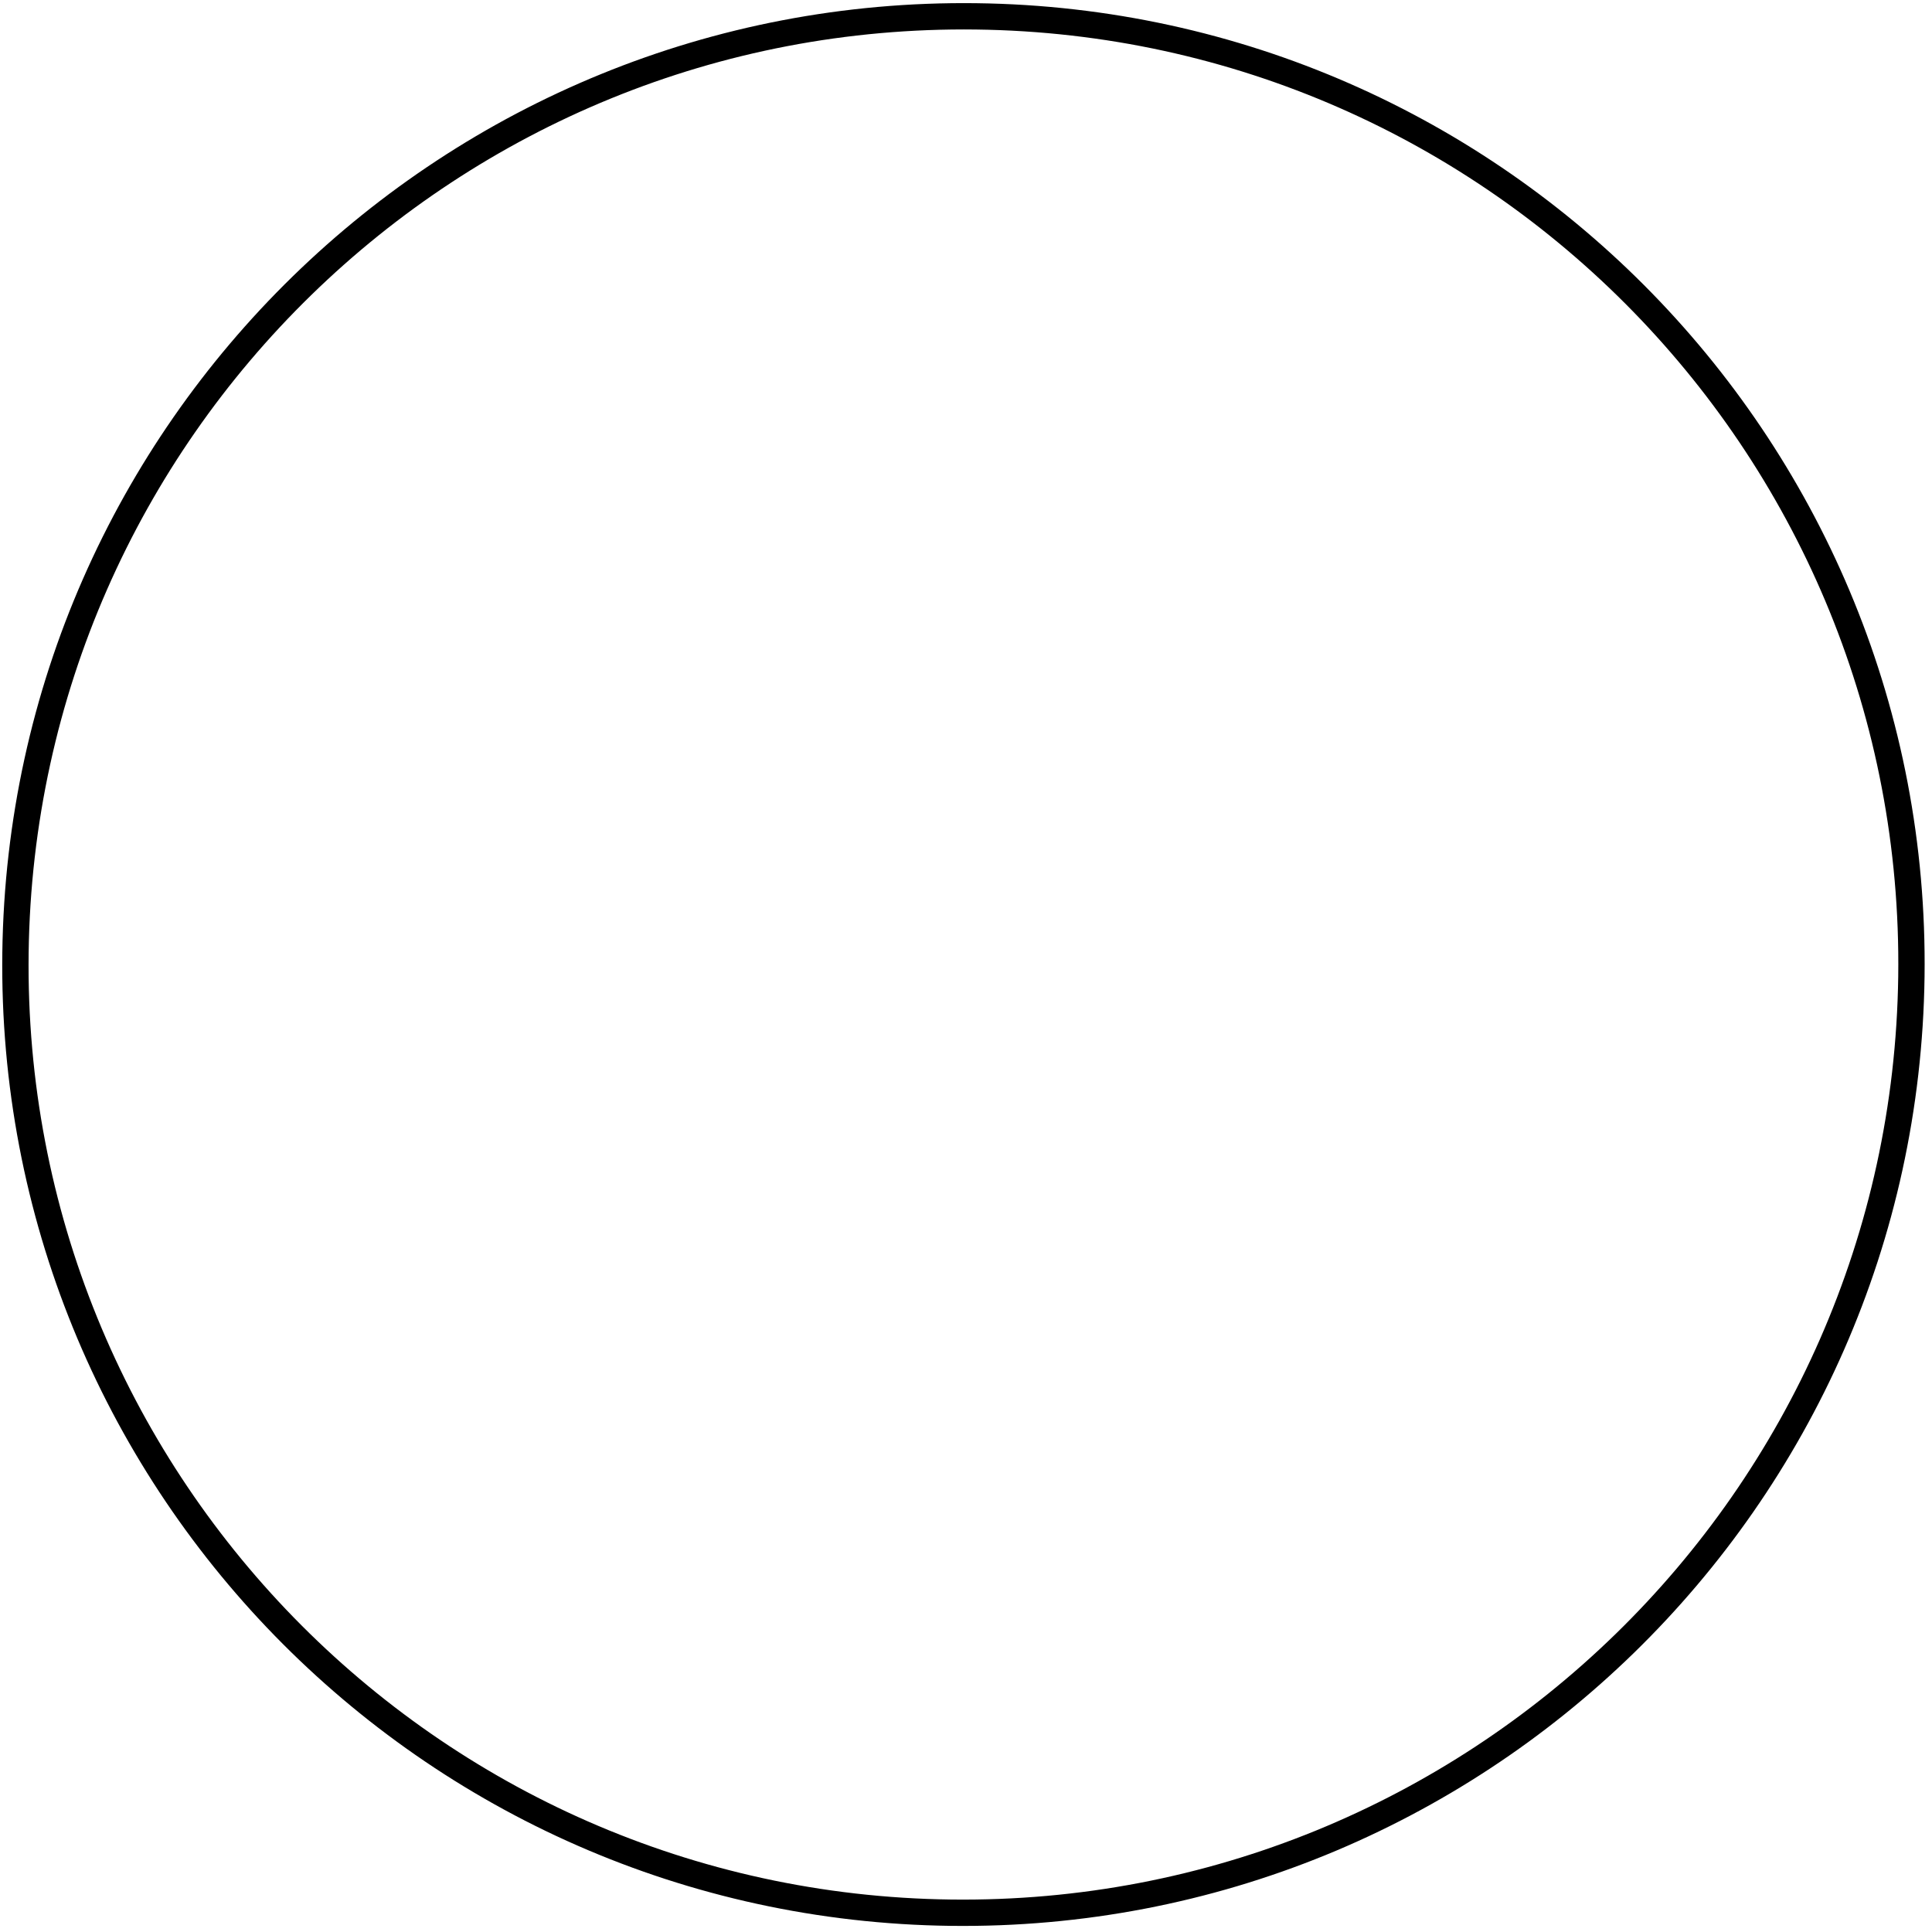
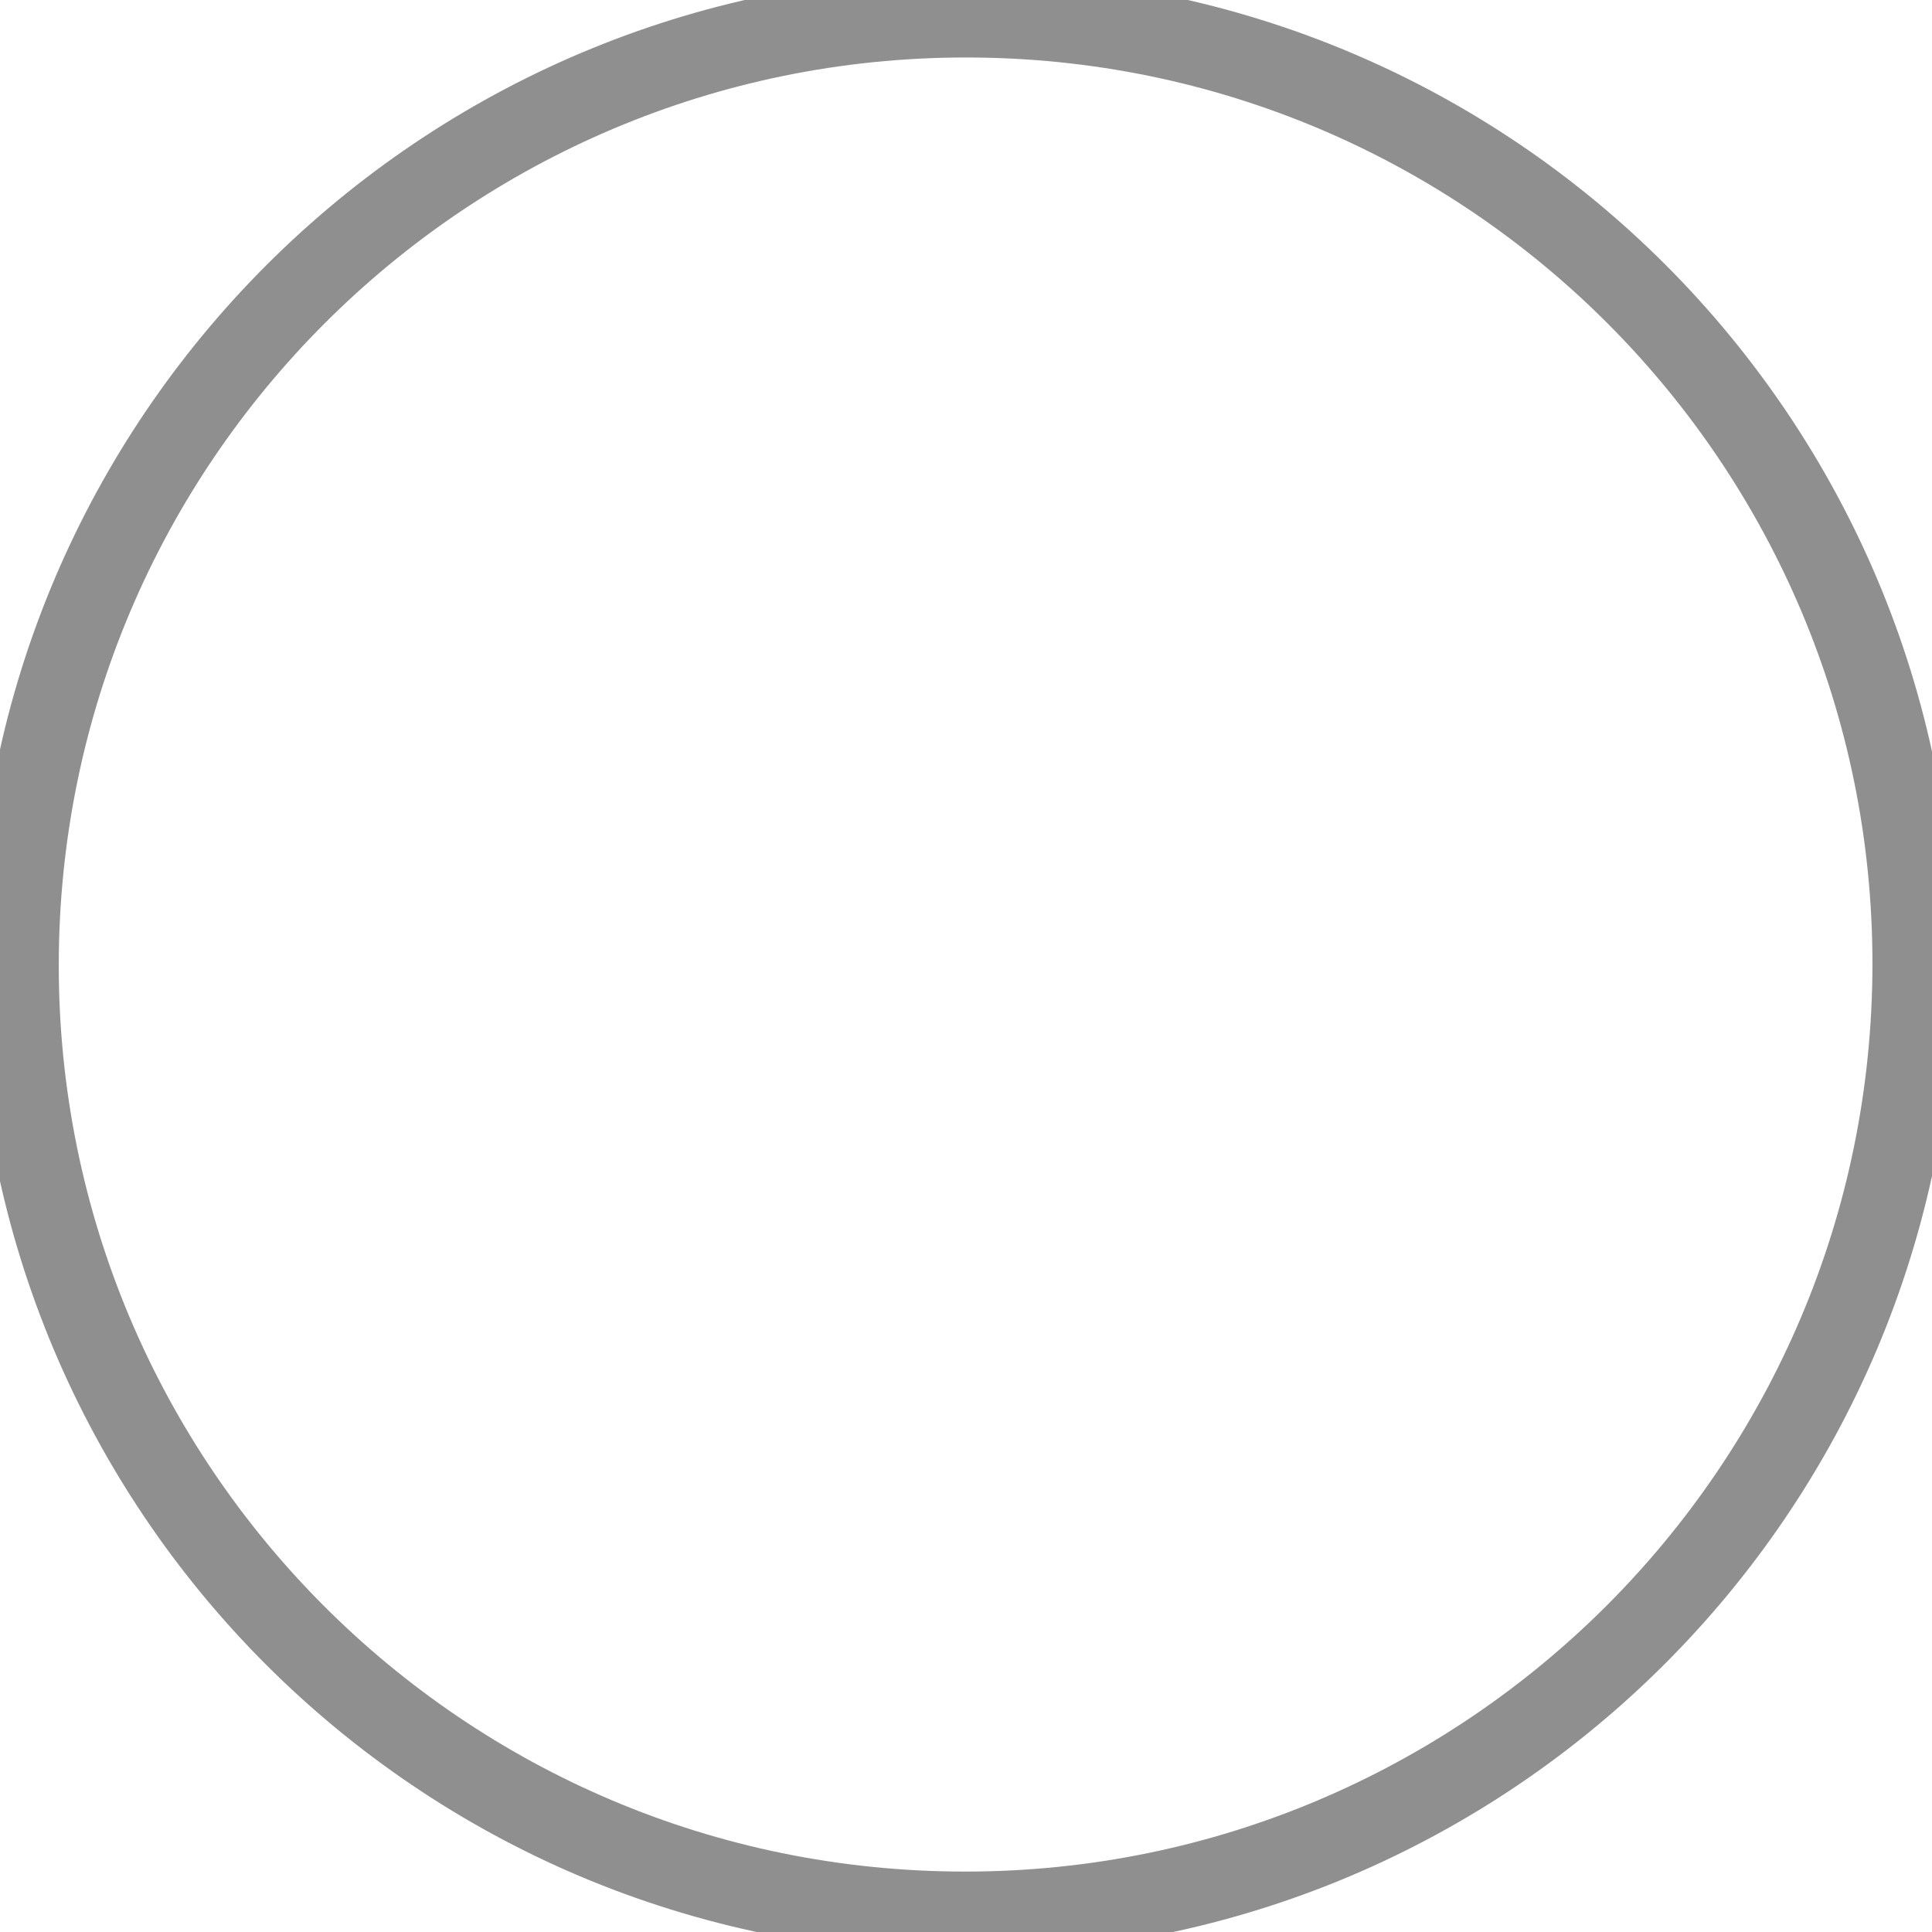
<svg xmlns="http://www.w3.org/2000/svg" width="68.8pt" height="68.8pt">
  <defs>
    <linearGradient id="gradient0" gradientTransform="" gradientUnits="objectBoundingBox" x1="0.5" y1="0.5" x2="0.5" y2="0" spreadMethod="pad">
      <stop stop-color="#000000" offset="0.997" stop-opacity="0" />
      <stop stop-color="#ffffff" offset="1" stop-opacity="0" />
    </linearGradient>
  </defs>
  <g id="Layer_2" />
  <g id="Layer_1">
-     <ellipse id="shape1" transform="matrix(0.99992 0.0125877 -0.0133496 0.99991 1.33638 0.210269)" rx="33.76pt" ry="33.768pt" cx="33.76pt" cy="33.768pt" fill="url(#gradient0)" fill-rule="evenodd" stroke="#000000" stroke-width="1.25" stroke-linecap="square" stroke-linejoin="miter" stroke-miterlimit="2" />
+     <ellipse id="shape1" transform="matrix(0.99992 0.0125877 -0.0133496 0.99991 1.43918 0.210269)" rx="33.76pt" ry="33.768pt" cx="33.76pt" cy="33.768pt" fill="url(#gradient0)" fill-rule="evenodd" stroke="#8f8f8f" stroke-width="3.912" stroke-linecap="square" stroke-linejoin="miter" stroke-miterlimit="1.984" />
  </g>
</svg>
